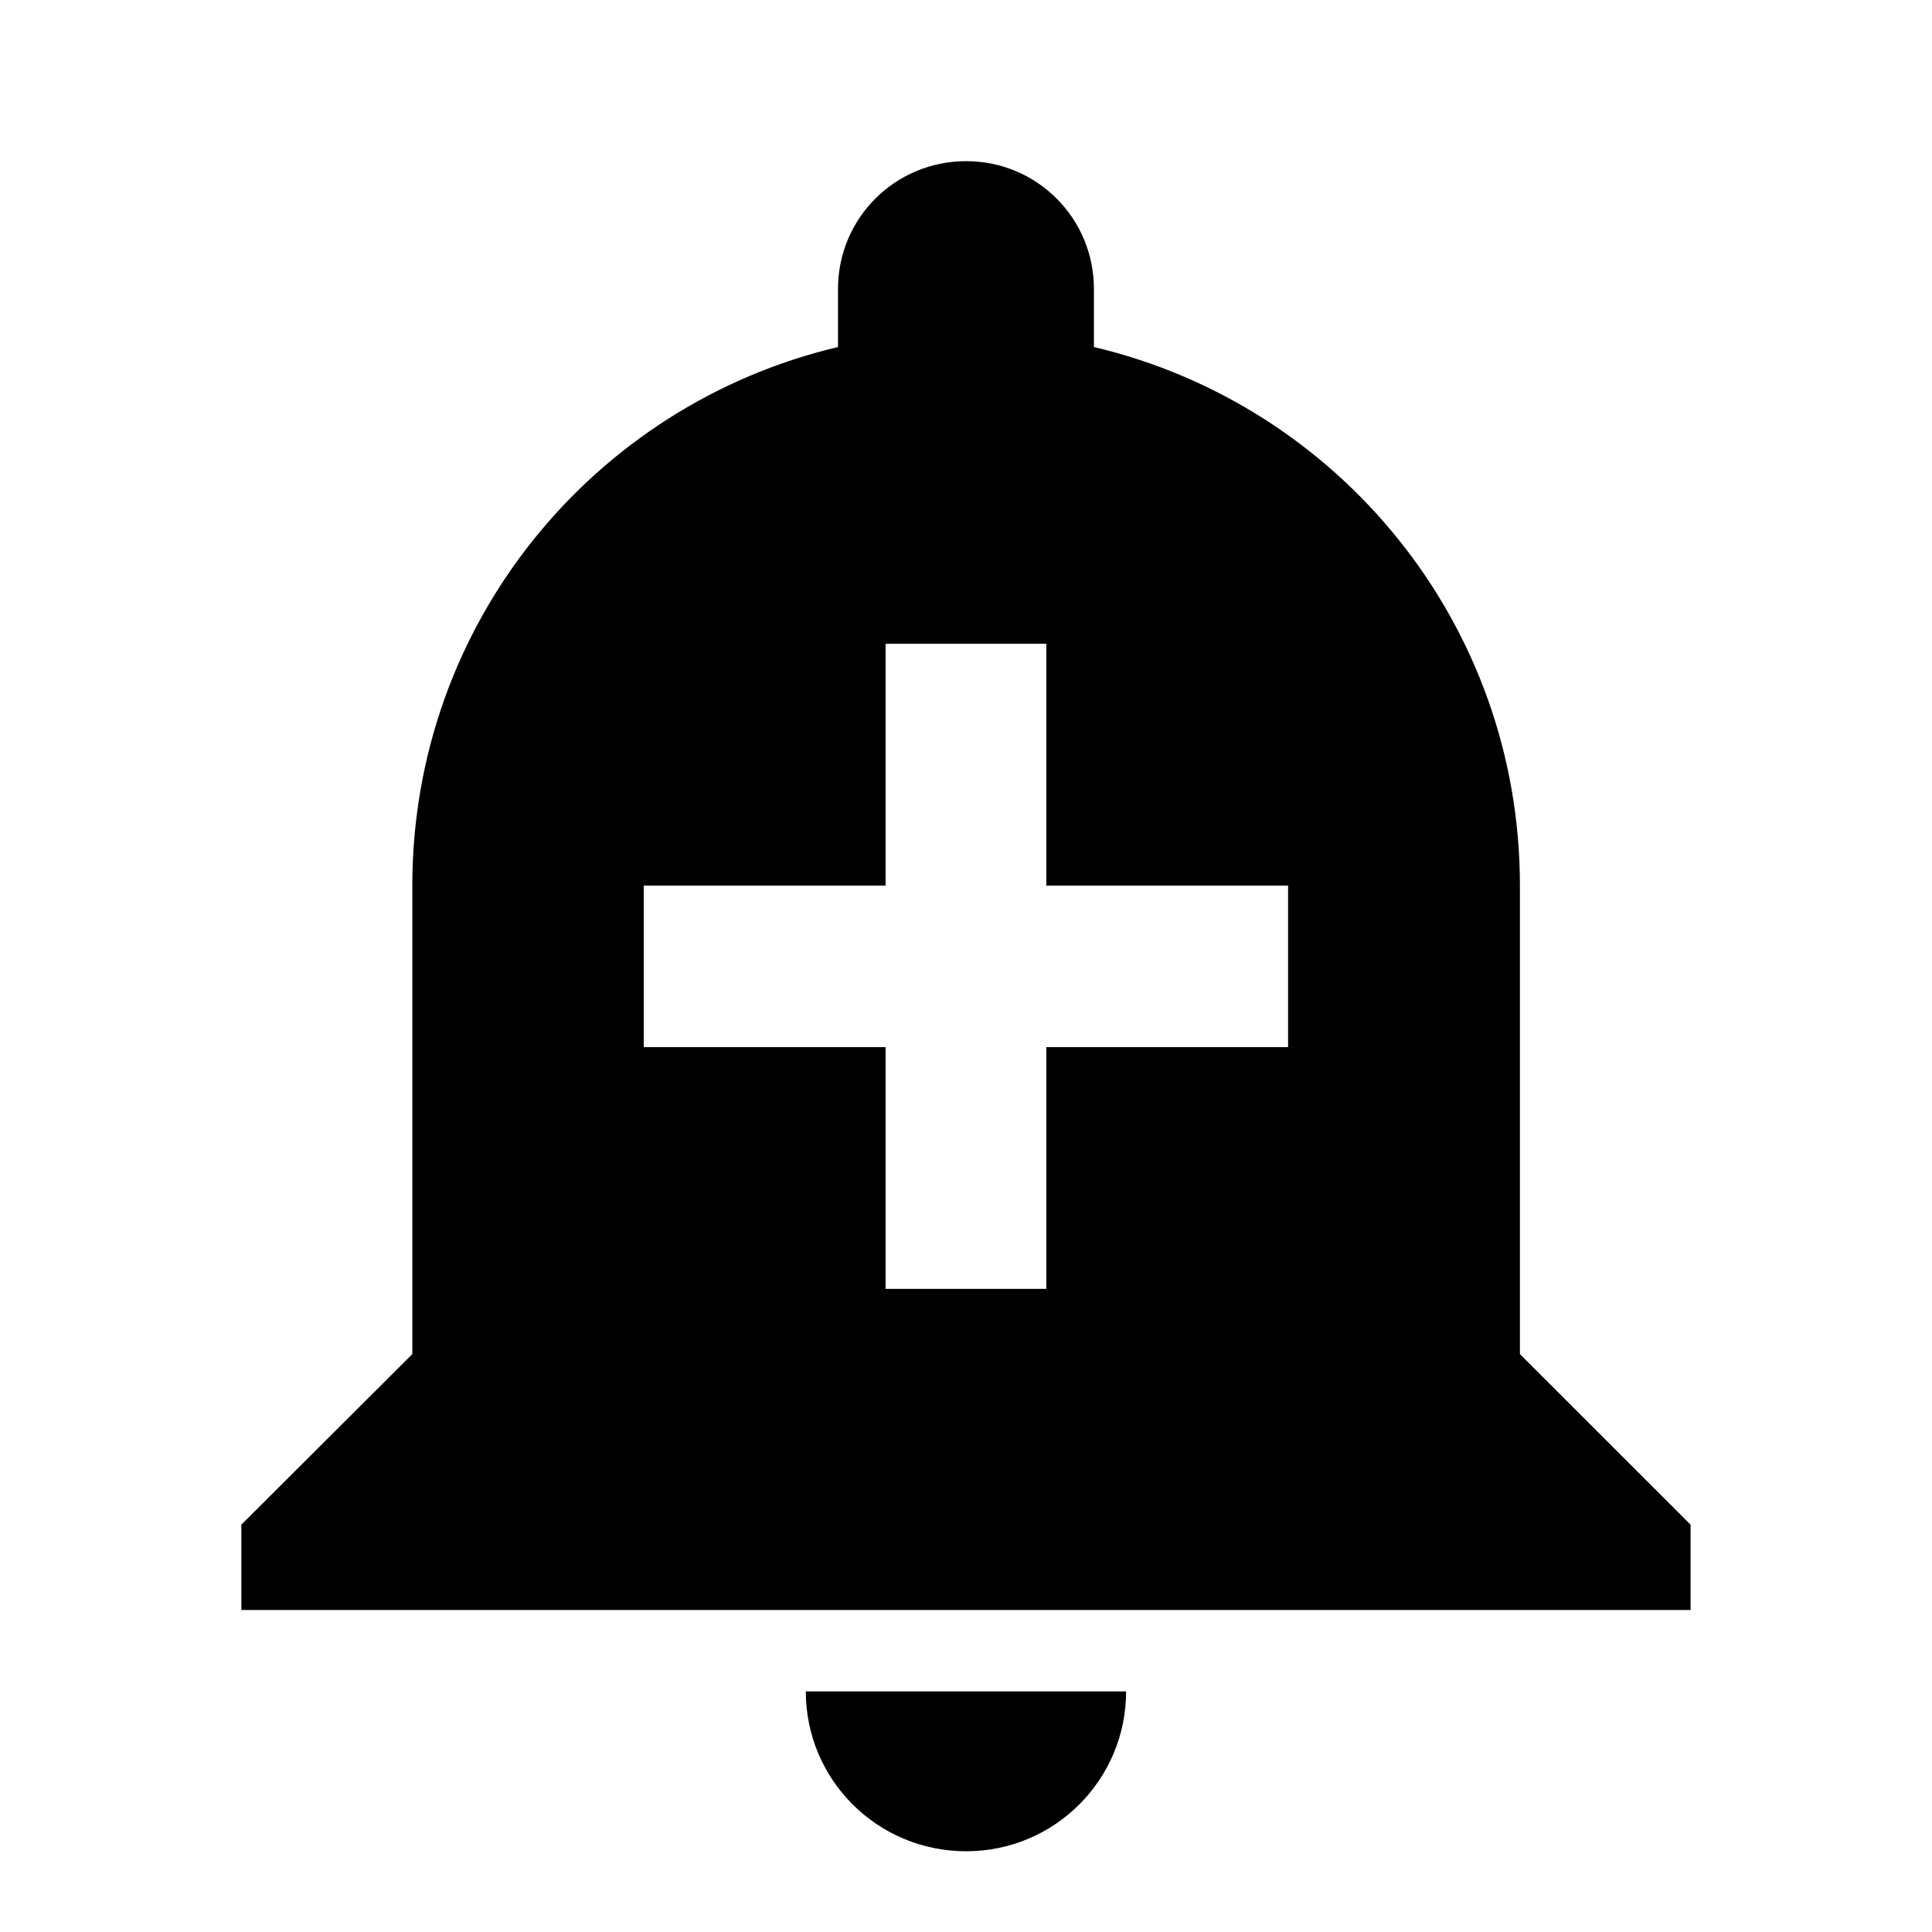
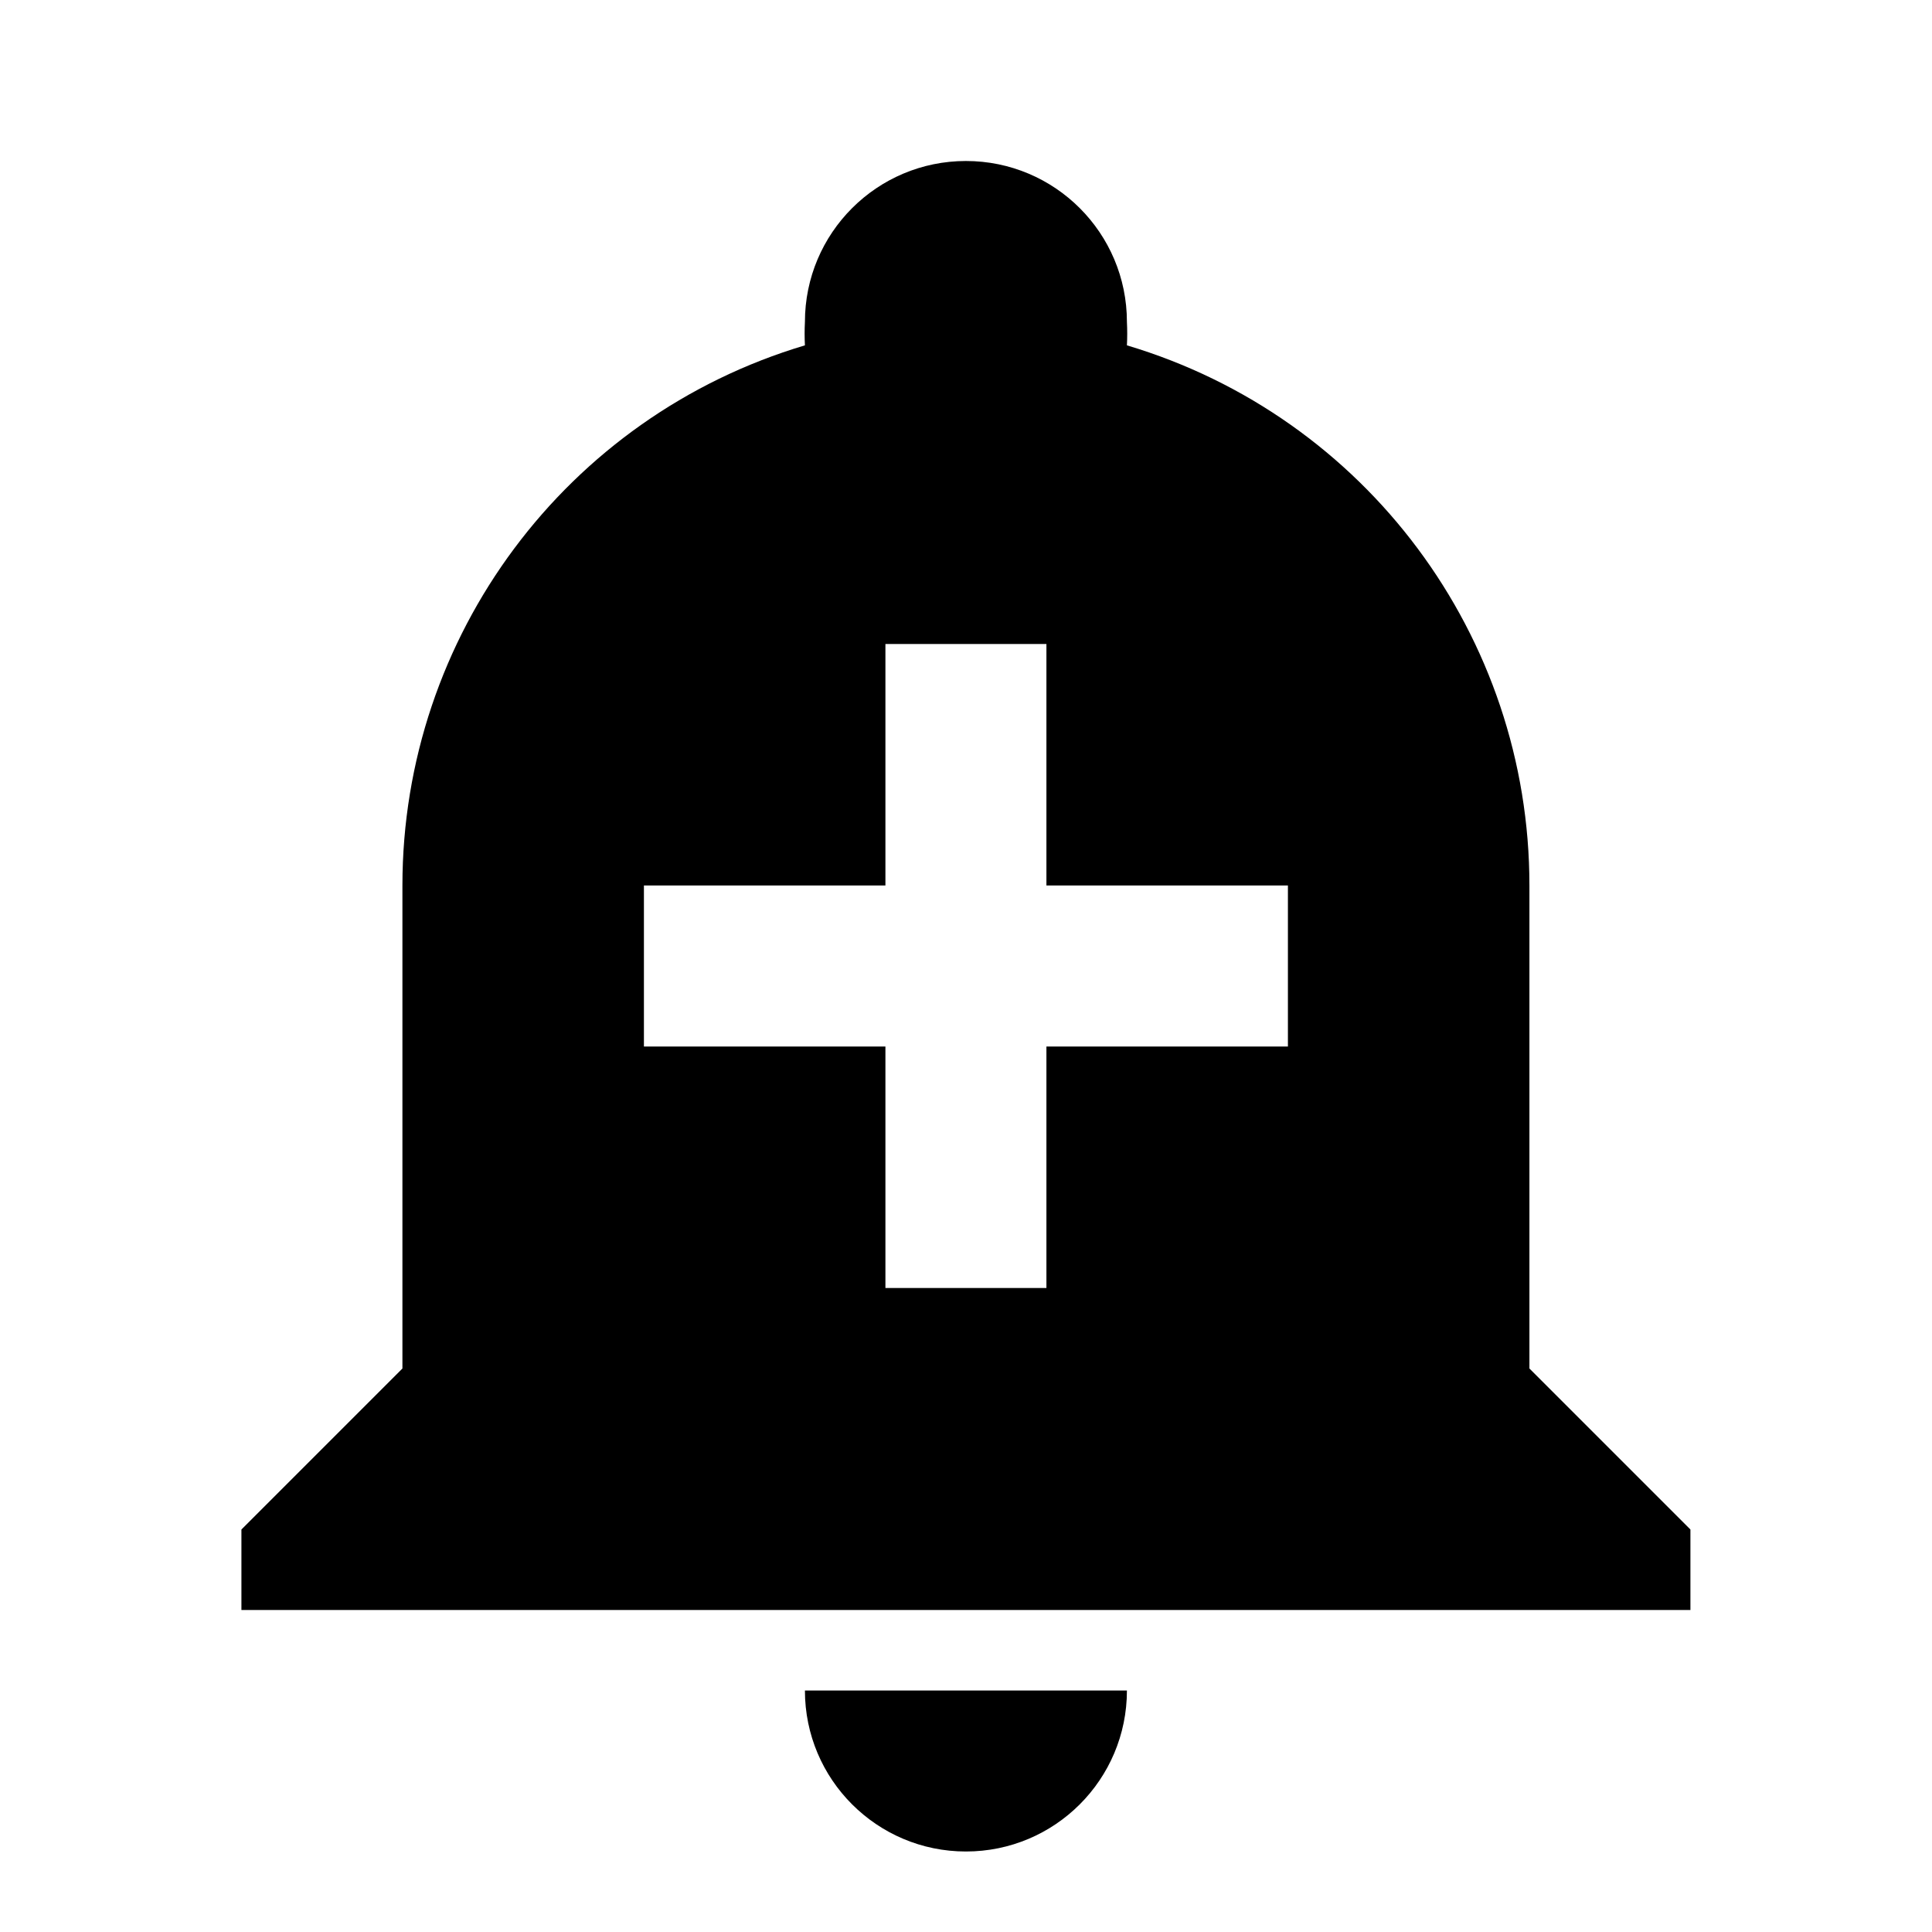
<svg xmlns="http://www.w3.org/2000/svg" version="1.1" baseProfile="full" width="24" height="24" viewBox="0 0 24.00 24.00" enable-background="new 0 0 24.00 24.00" xml:space="preserve">
-   <path fill="#000000" fill-opacity="1" stroke-width="0.2" stroke-linejoin="round" d="M 10.01,21.011C 10.01,22.109 10.899,22.997 12.002,22.997C 13.1,22.997 13.989,22.109 13.989,21.011M 18.881,16.821L 18.881,11.001C 18.881,7.749 16.631,5.029 13.589,4.311L 13.589,3.589C 13.589,2.71 12.881,2.002 12.002,2.002C 11.119,2.002 10.41,2.71 10.41,3.589L 10.41,4.311C 7.369,5.029 5.122,7.749 5.122,11.001L 5.122,16.821L 2.998,18.94L 2.998,20L 21.001,20L 21.001,18.94M 16.001,13.008L 12.998,13.008L 12.998,16.011L 11.001,16.011L 11.001,13.008L 7.997,13.008L 7.997,11.001L 11.001,11.001L 11.001,7.997L 12.998,7.997L 12.998,11.001L 16.001,11.001" />
+   <path fill="#000000" fill-opacity="1" stroke-width="1.333" stroke-linejoin="miter" d="M 9.999,21L 13.999,21C 13.999,22.105 13.104,23 11.999,23C 10.895,23 9.999,22.105 9.999,21 Z M 20.999,19L 20.999,20L 2.999,20L 2.999,19L 4.999,17L 4.999,11C 4.999,7.904 7.032,5.175 9.999,4.29C 9.994,4.193 9.994,4.097 9.999,4C 9.999,2.895 10.895,2 11.999,2C 13.104,2 13.999,2.895 13.999,4C 14.004,4.097 14.004,4.193 13.999,4.29C 16.967,5.175 19,7.904 18.999,11L 18.999,17L 20.999,19 Z M 15.999,11L 12.999,11L 12.999,8L 10.999,8L 10.999,11L 7.999,11L 7.999,13L 10.999,13L 10.999,16L 12.999,16L 12.999,13L 15.999,13L 15.999,11 Z " />
</svg>
